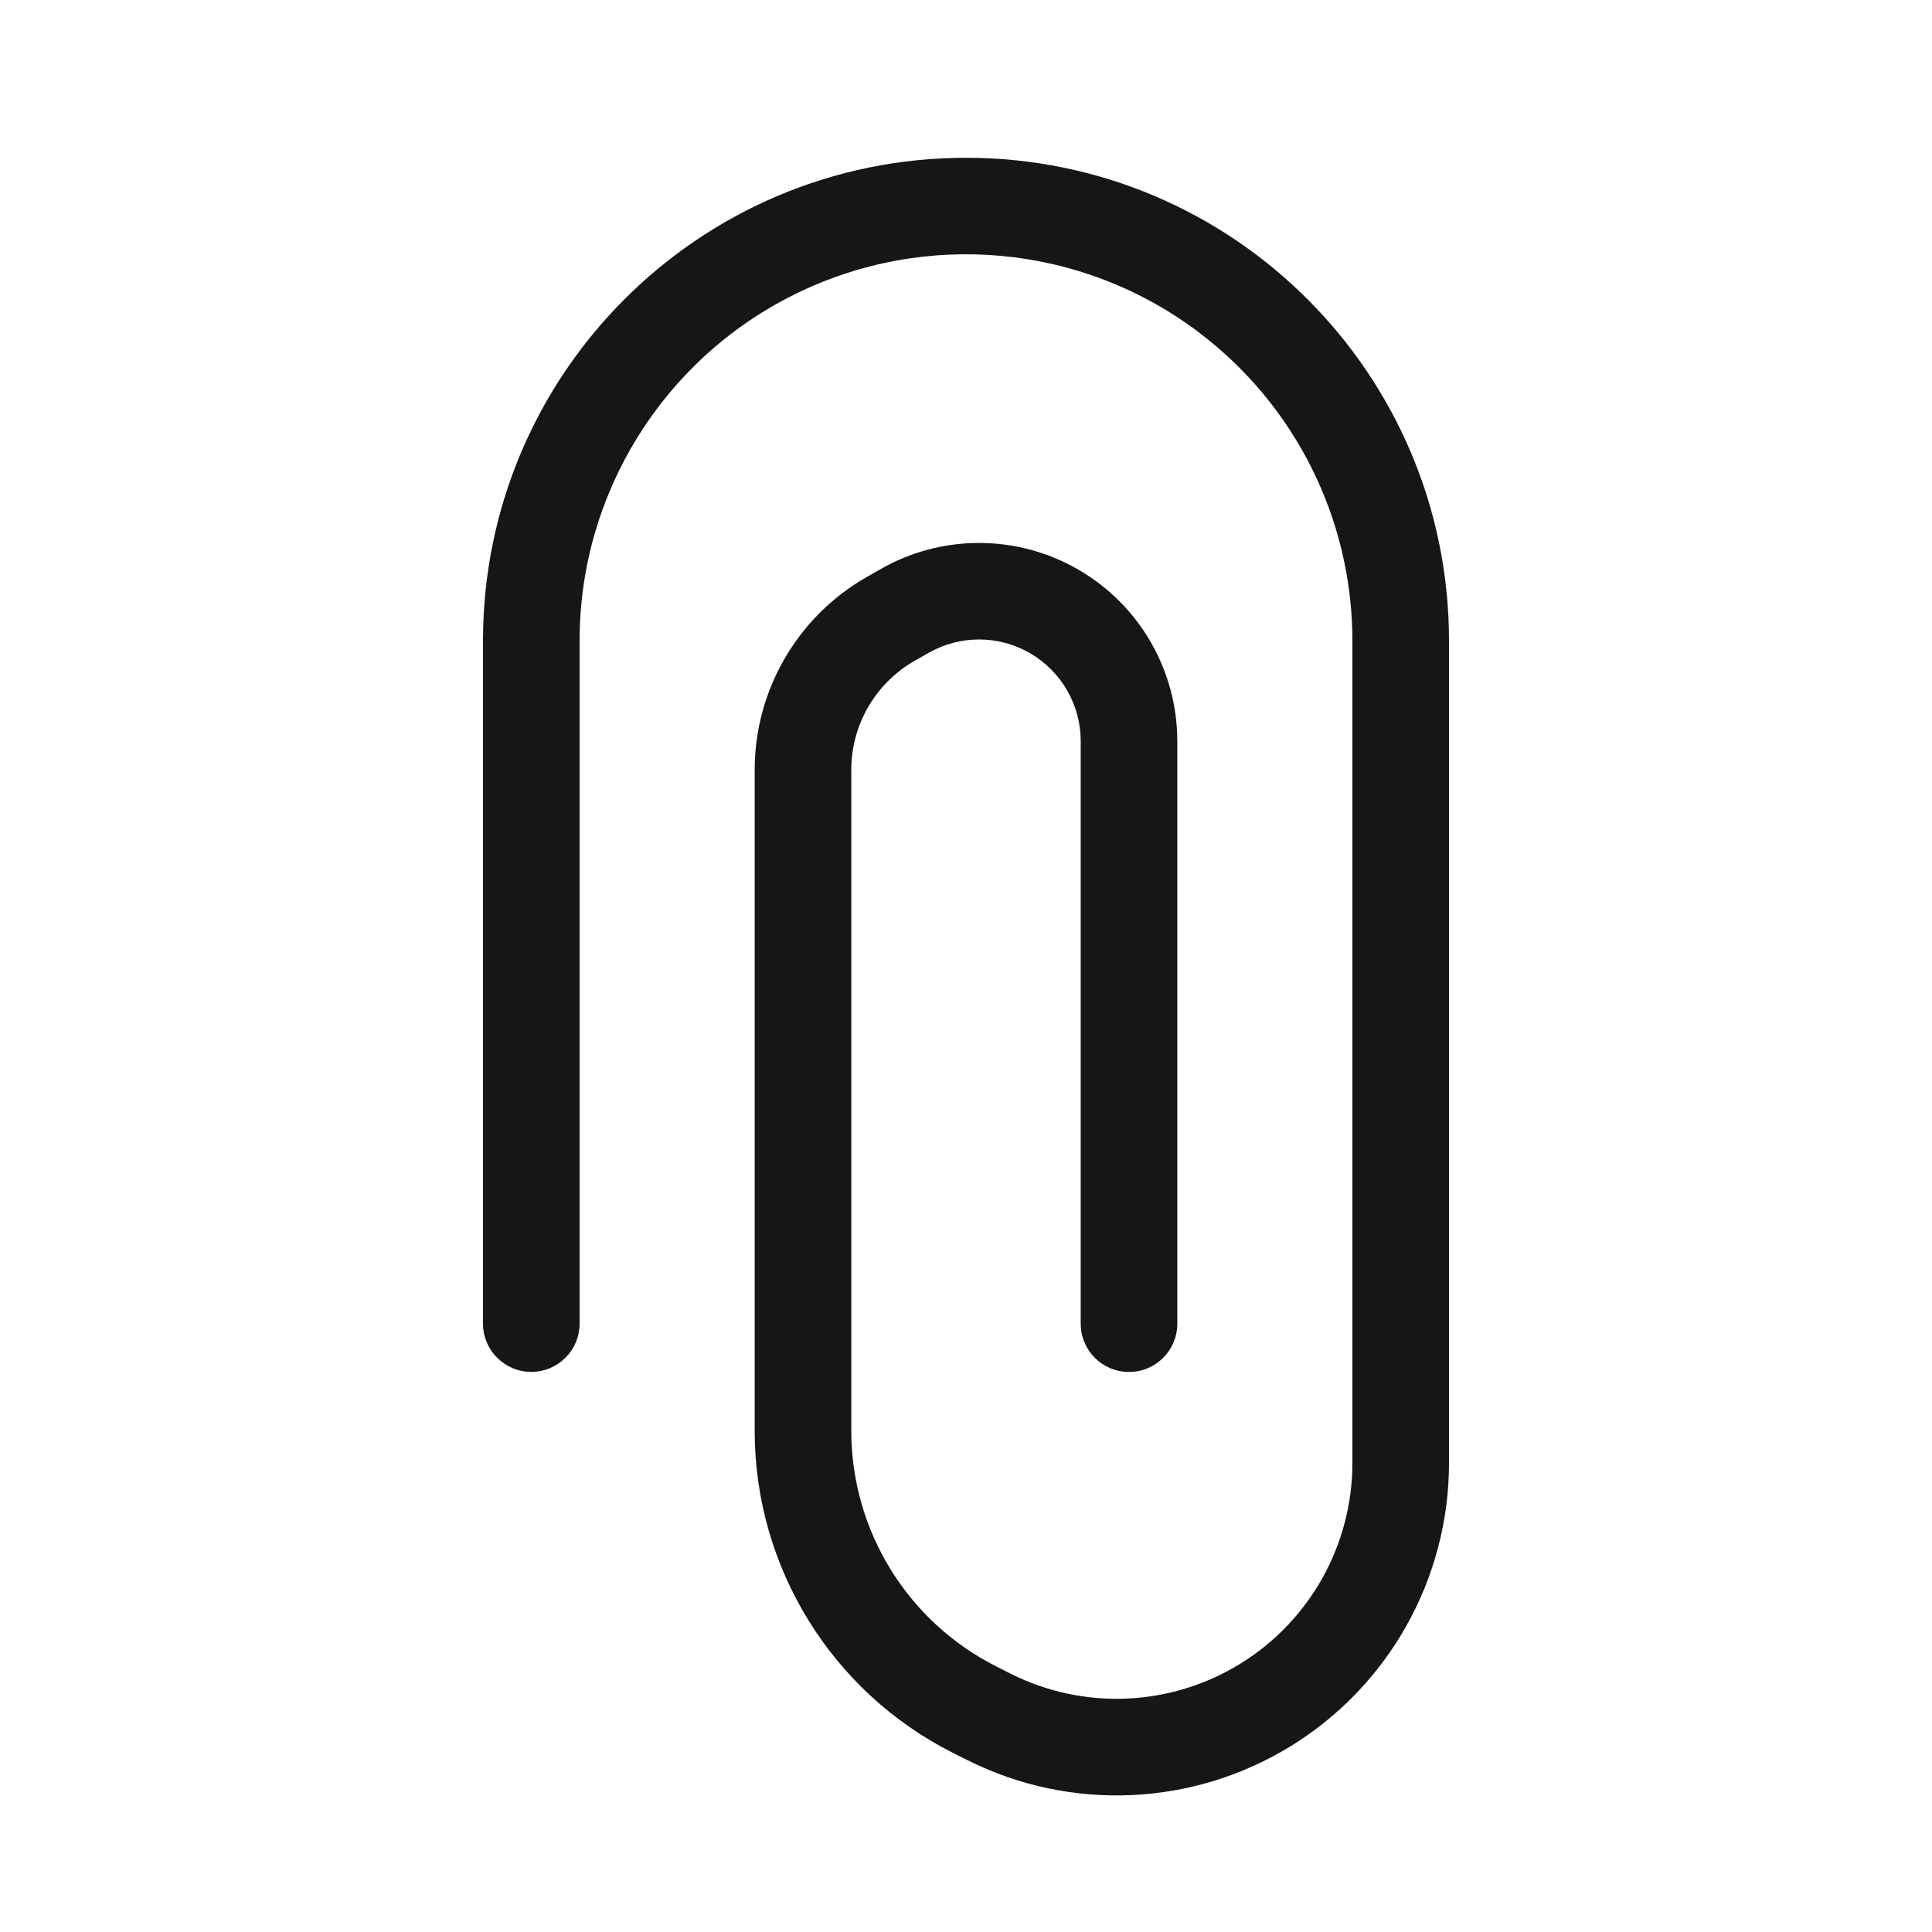
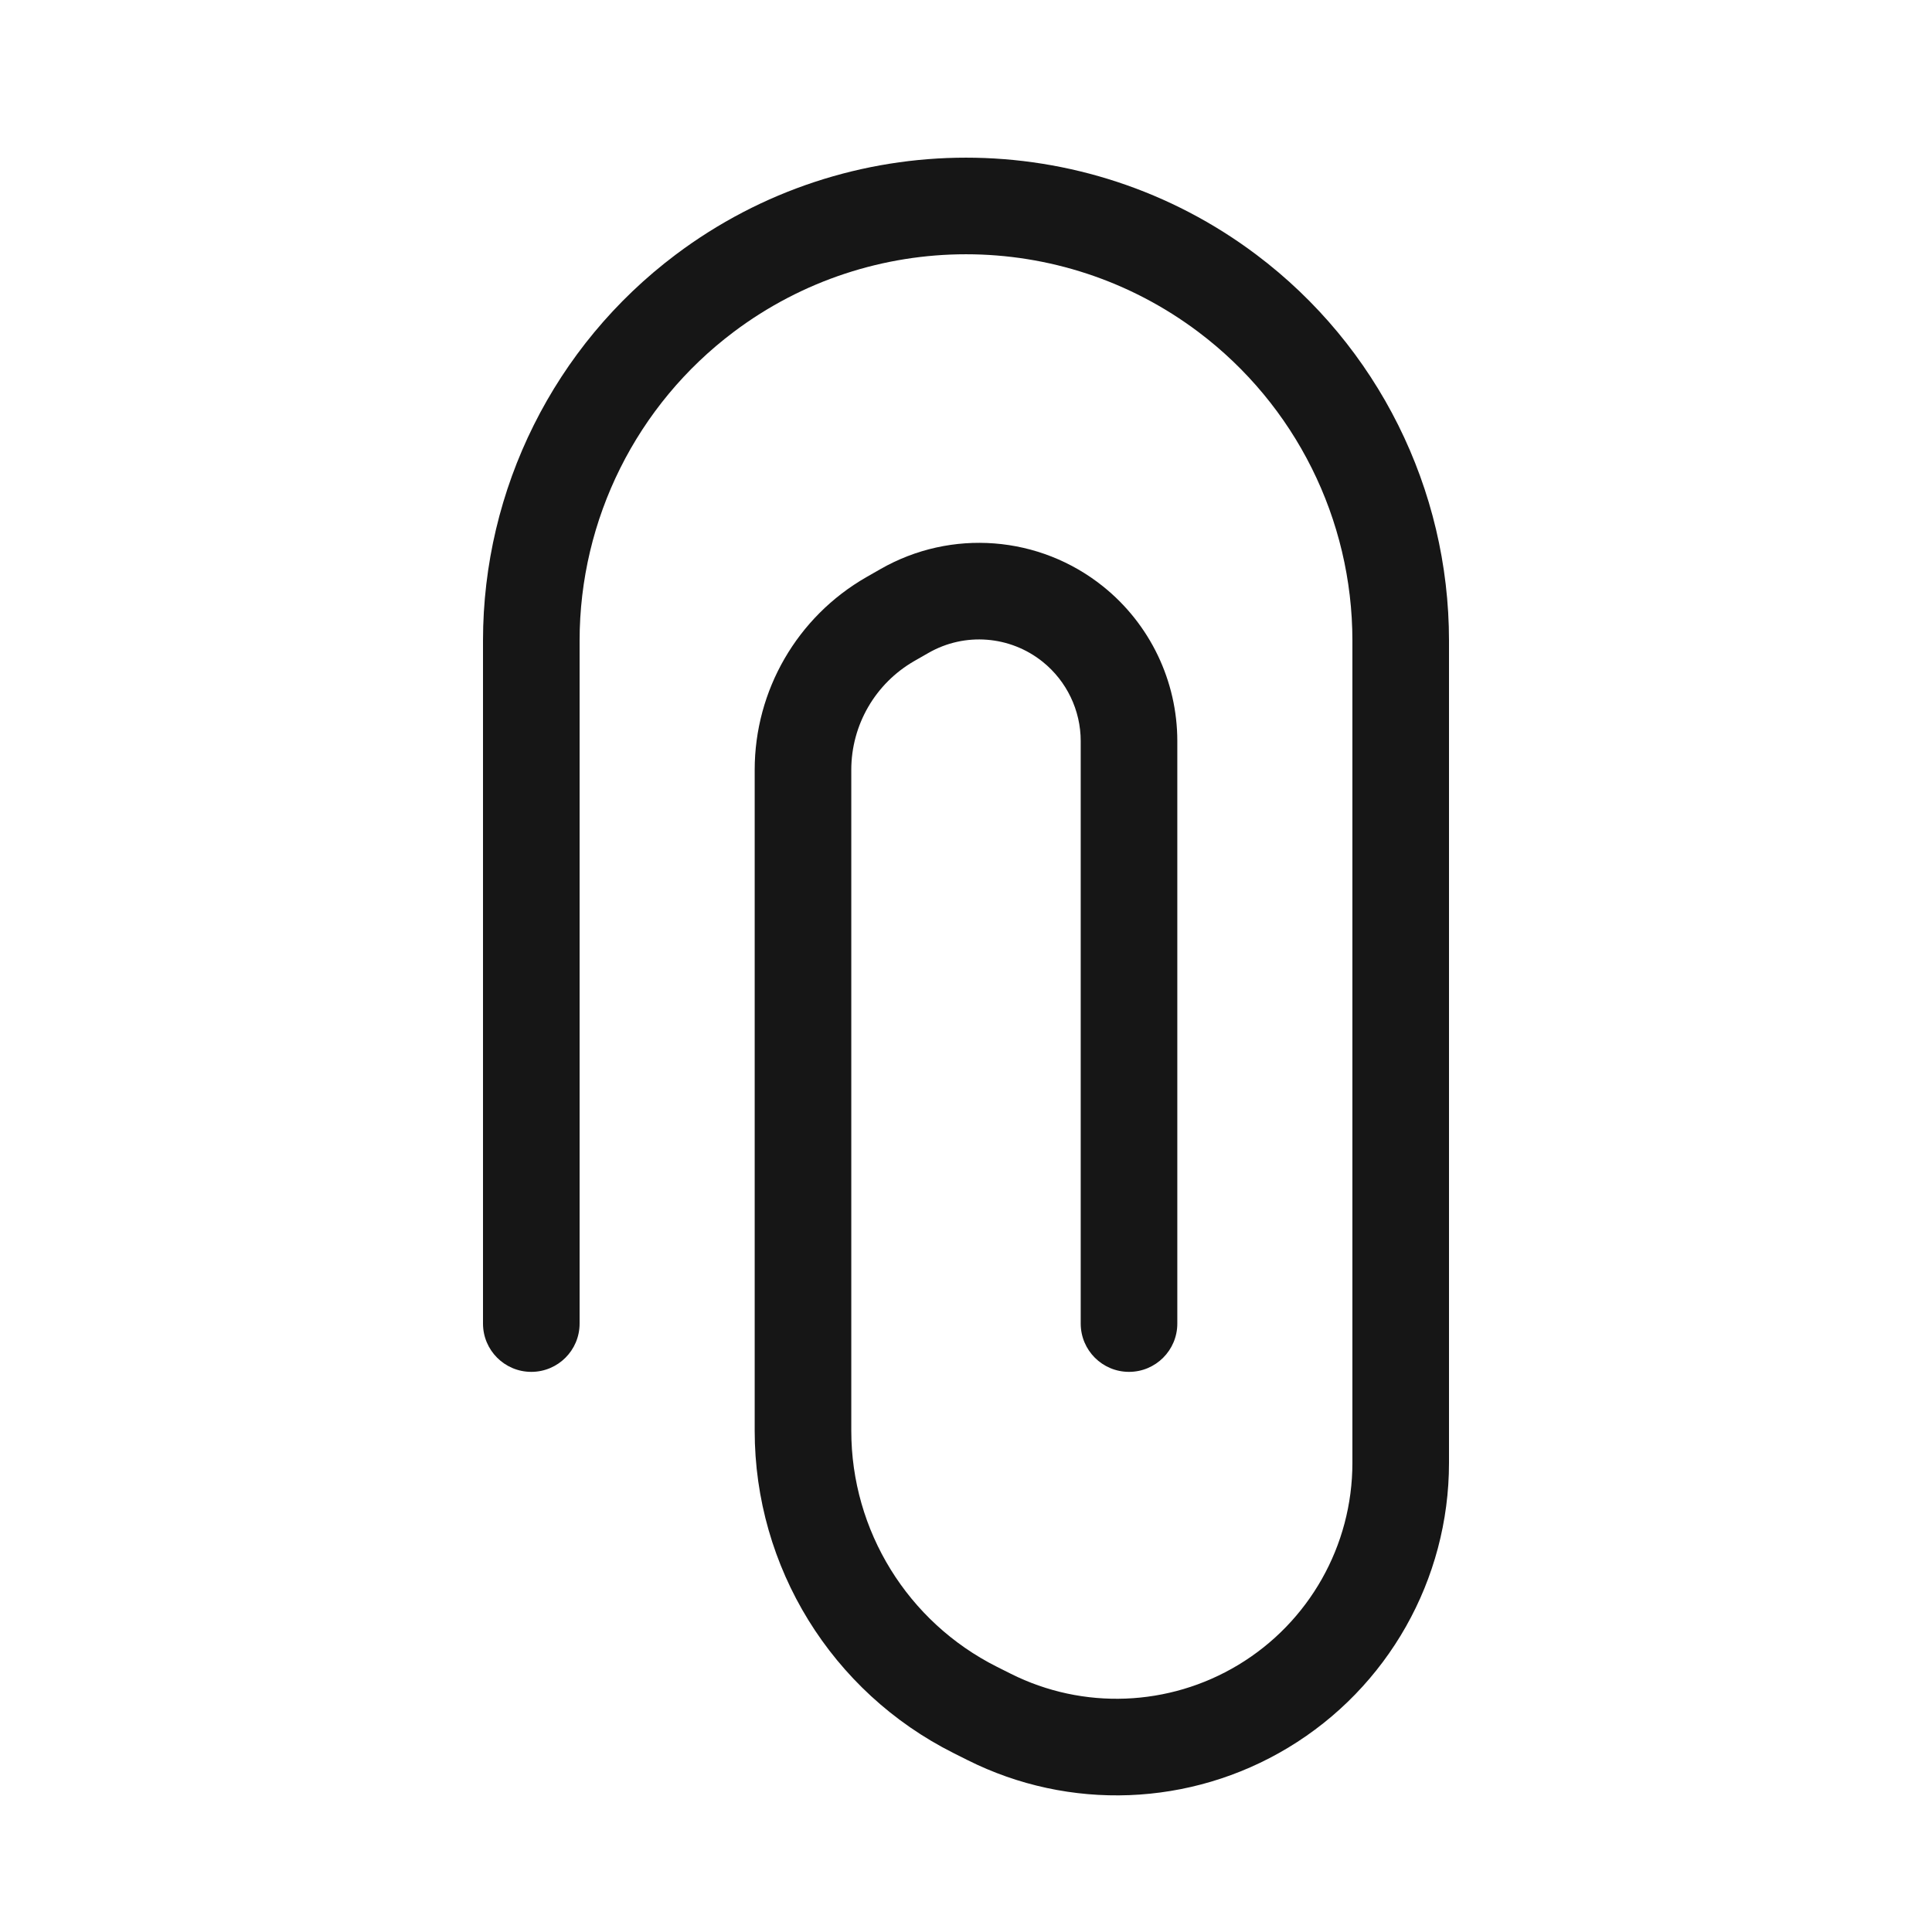
- <svg xmlns="http://www.w3.org/2000/svg" width="24" height="24" viewBox="0 0 24 24" fill="none">
-   <path fill-rule="evenodd" clip-rule="evenodd" d="M14.887 4.124A4.8 4.8 0 0 0 7.2 7.959v8.483a.6.6 0 1 1-1.2 0V7.96a6 6 0 0 1 12 0v10.214a4.13 4.13 0 0 1-5.982 3.691l-.172-.086a4.48 4.48 0 0 1-2.471-4.004v-8.21a2.76 2.76 0 0 1 1.386-2.394l.176-.1a2.463 2.463 0 0 1 3.688 2.137v7.235a.6.6 0 1 1-1.2 0V9.207a1.263 1.263 0 0 0-1.891-1.096l-.176.1a1.56 1.56 0 0 0-.783 1.353v8.21c0 1.24.7 2.375 1.809 2.931l.172.087a2.93 2.93 0 0 0 4.244-2.619V7.96a4.8 4.8 0 0 0-1.913-3.835Z" fill="#161616" />
+ <svg xmlns="http://www.w3.org/2000/svg" width="40" height="40" viewBox="0 0 40 40" fill="none">
+   <path fill-rule="evenodd" clip-rule="evenodd" d="M24.811 6.873C21.962 4.728 18.038 4.728 15.189 6.873C13.181 8.384 12 10.751 12 13.264V27.403C12 27.956 11.552 28.403 11 28.403C10.448 28.403 10 27.956 10 27.403V13.264C10 10.123 11.476 7.164 13.986 5.275C17.547 2.594 22.453 2.594 26.014 5.275C28.524 7.164 30 10.123 30 13.264V30.288C30 32.702 28.735 34.94 26.668 36.185C24.645 37.403 22.14 37.499 20.03 36.44L19.743 36.296C17.218 35.029 15.625 32.447 15.625 29.623V15.939C15.625 14.292 16.506 12.77 17.936 11.95L18.228 11.783C19.693 10.943 21.523 11.085 22.84 12.143C23.81 12.922 24.375 14.099 24.375 15.344V27.403C24.375 27.956 23.927 28.403 23.375 28.403C22.823 28.403 22.375 27.956 22.375 27.403V15.344C22.375 14.706 22.085 14.102 21.588 13.702C20.913 13.16 19.974 13.087 19.223 13.518L18.931 13.685C18.123 14.149 17.625 15.008 17.625 15.939V29.623C17.625 31.691 18.792 33.581 20.64 34.509L20.927 34.653C22.424 35.404 24.201 35.335 25.636 34.471C27.103 33.588 28 32.001 28 30.288V13.264C28 10.751 26.819 8.384 24.811 6.873Z" fill="#161616" />
</svg>
